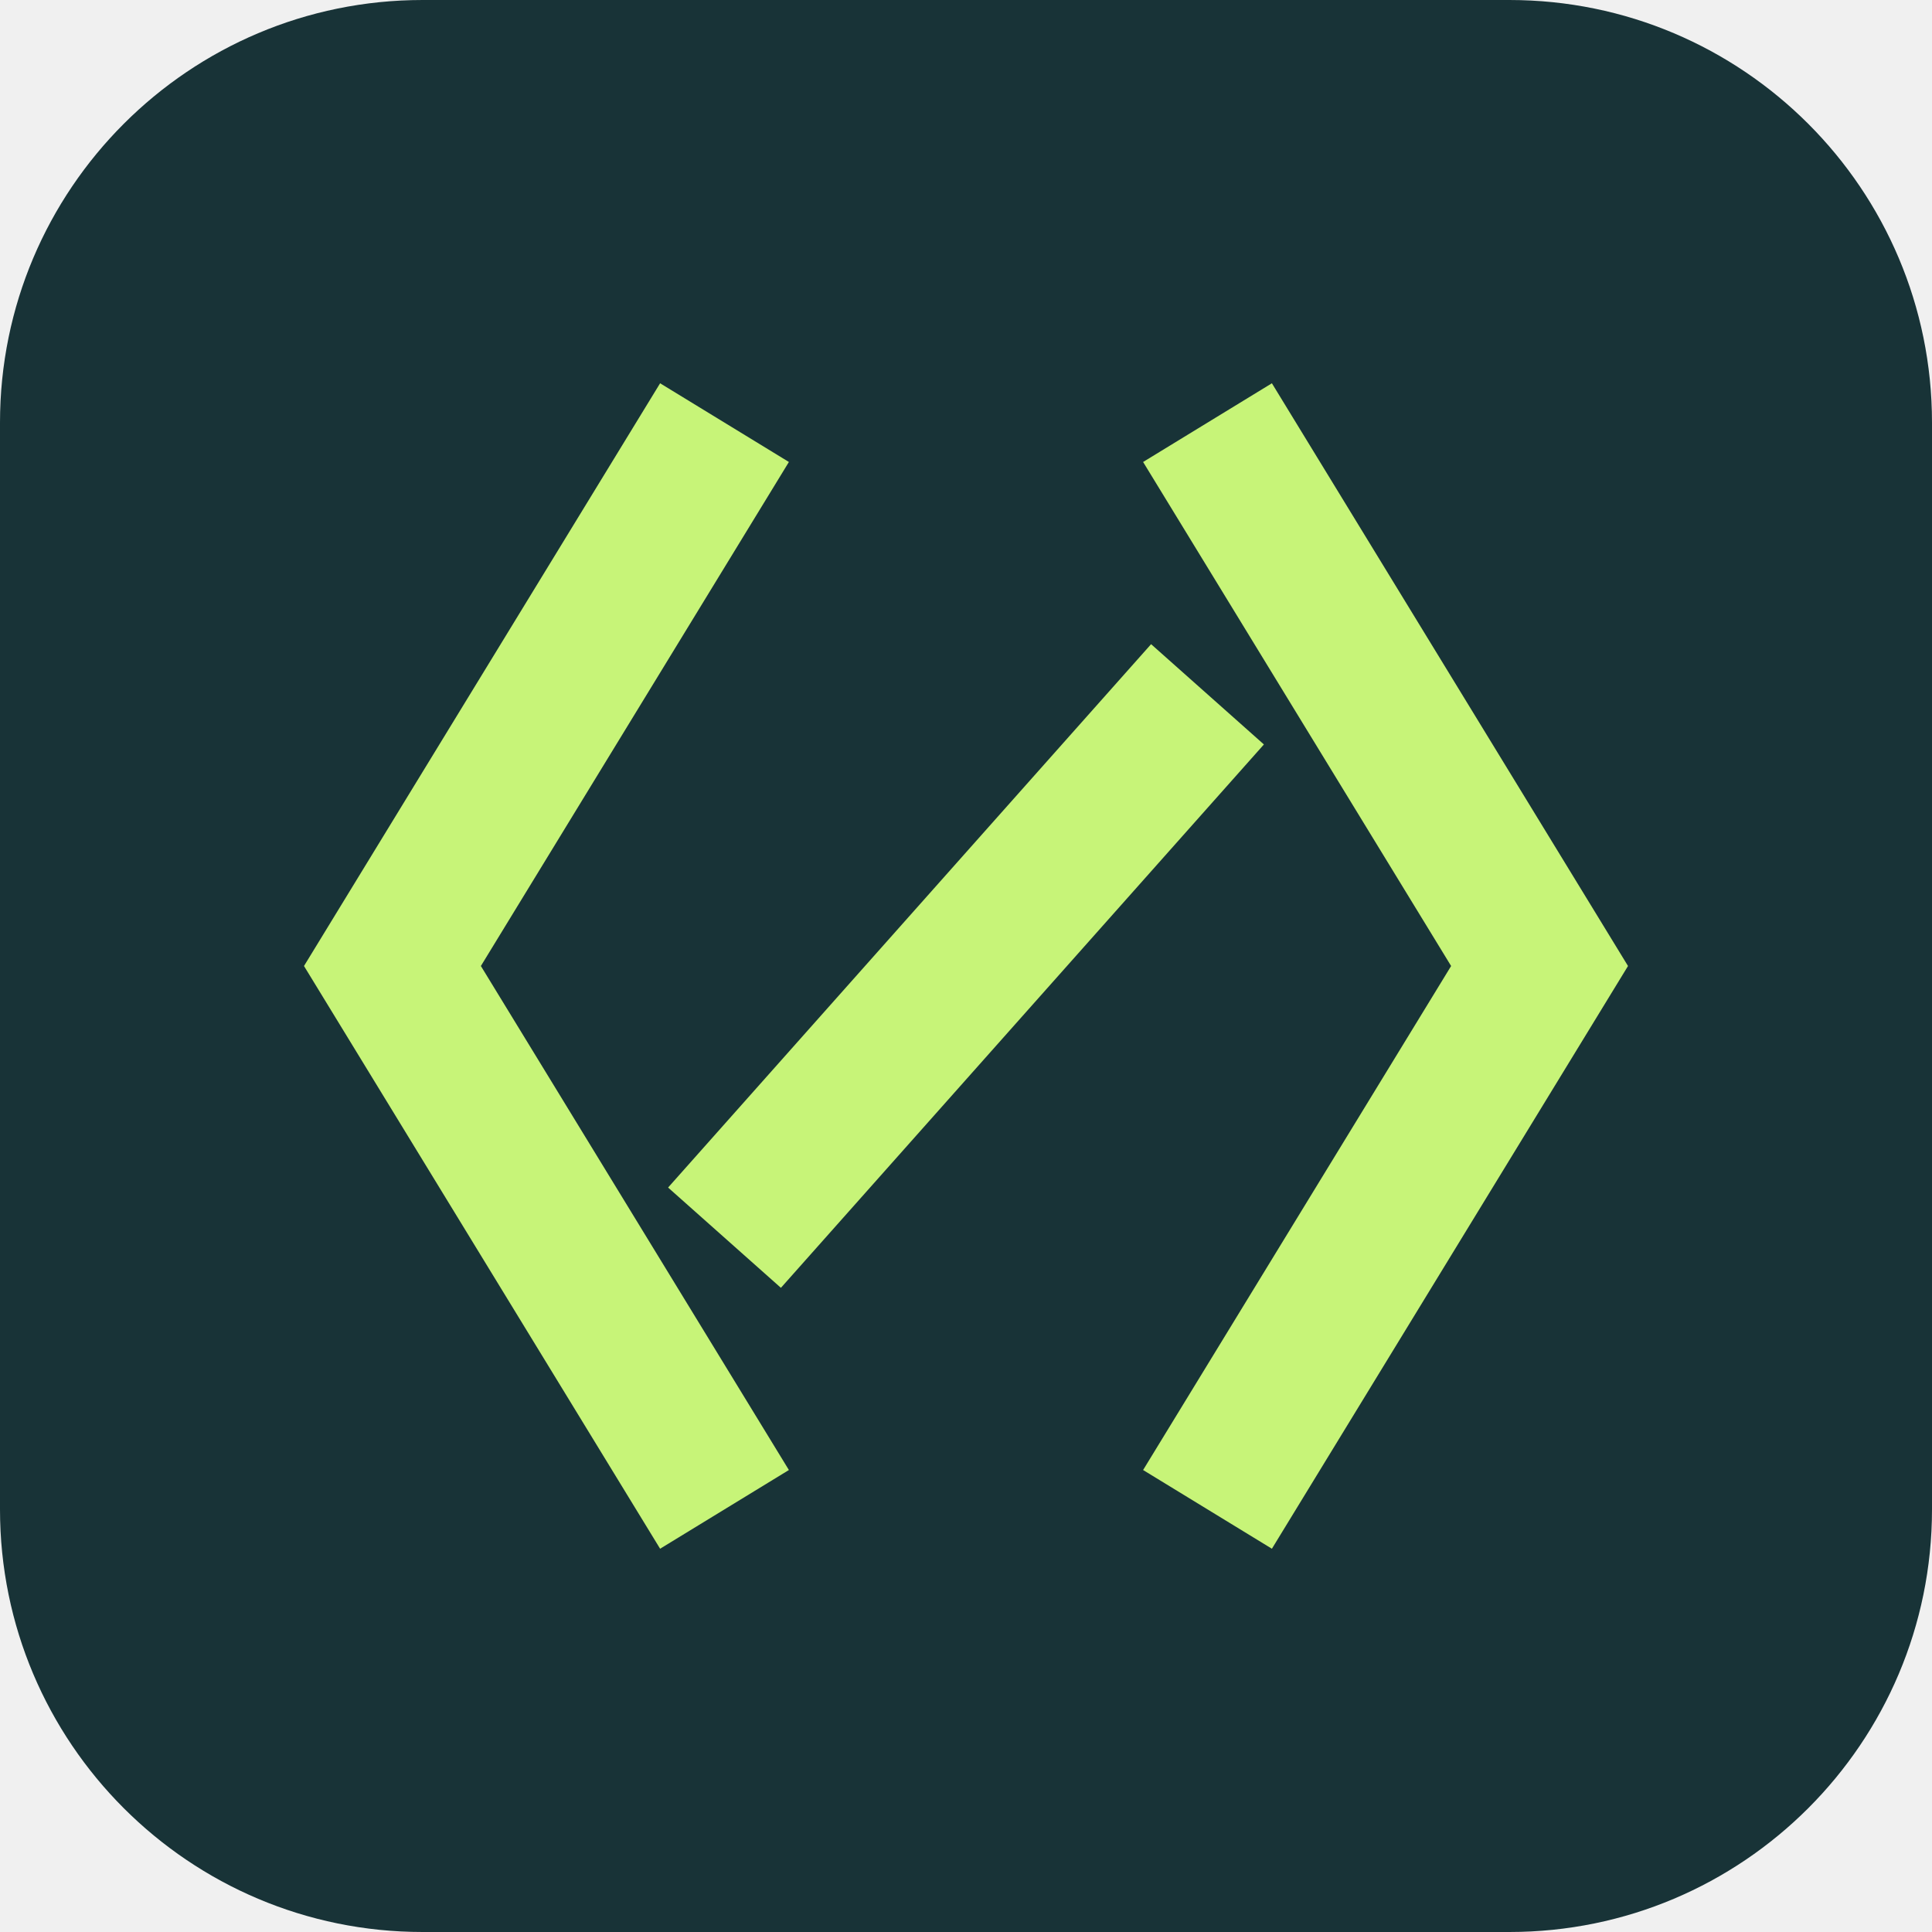
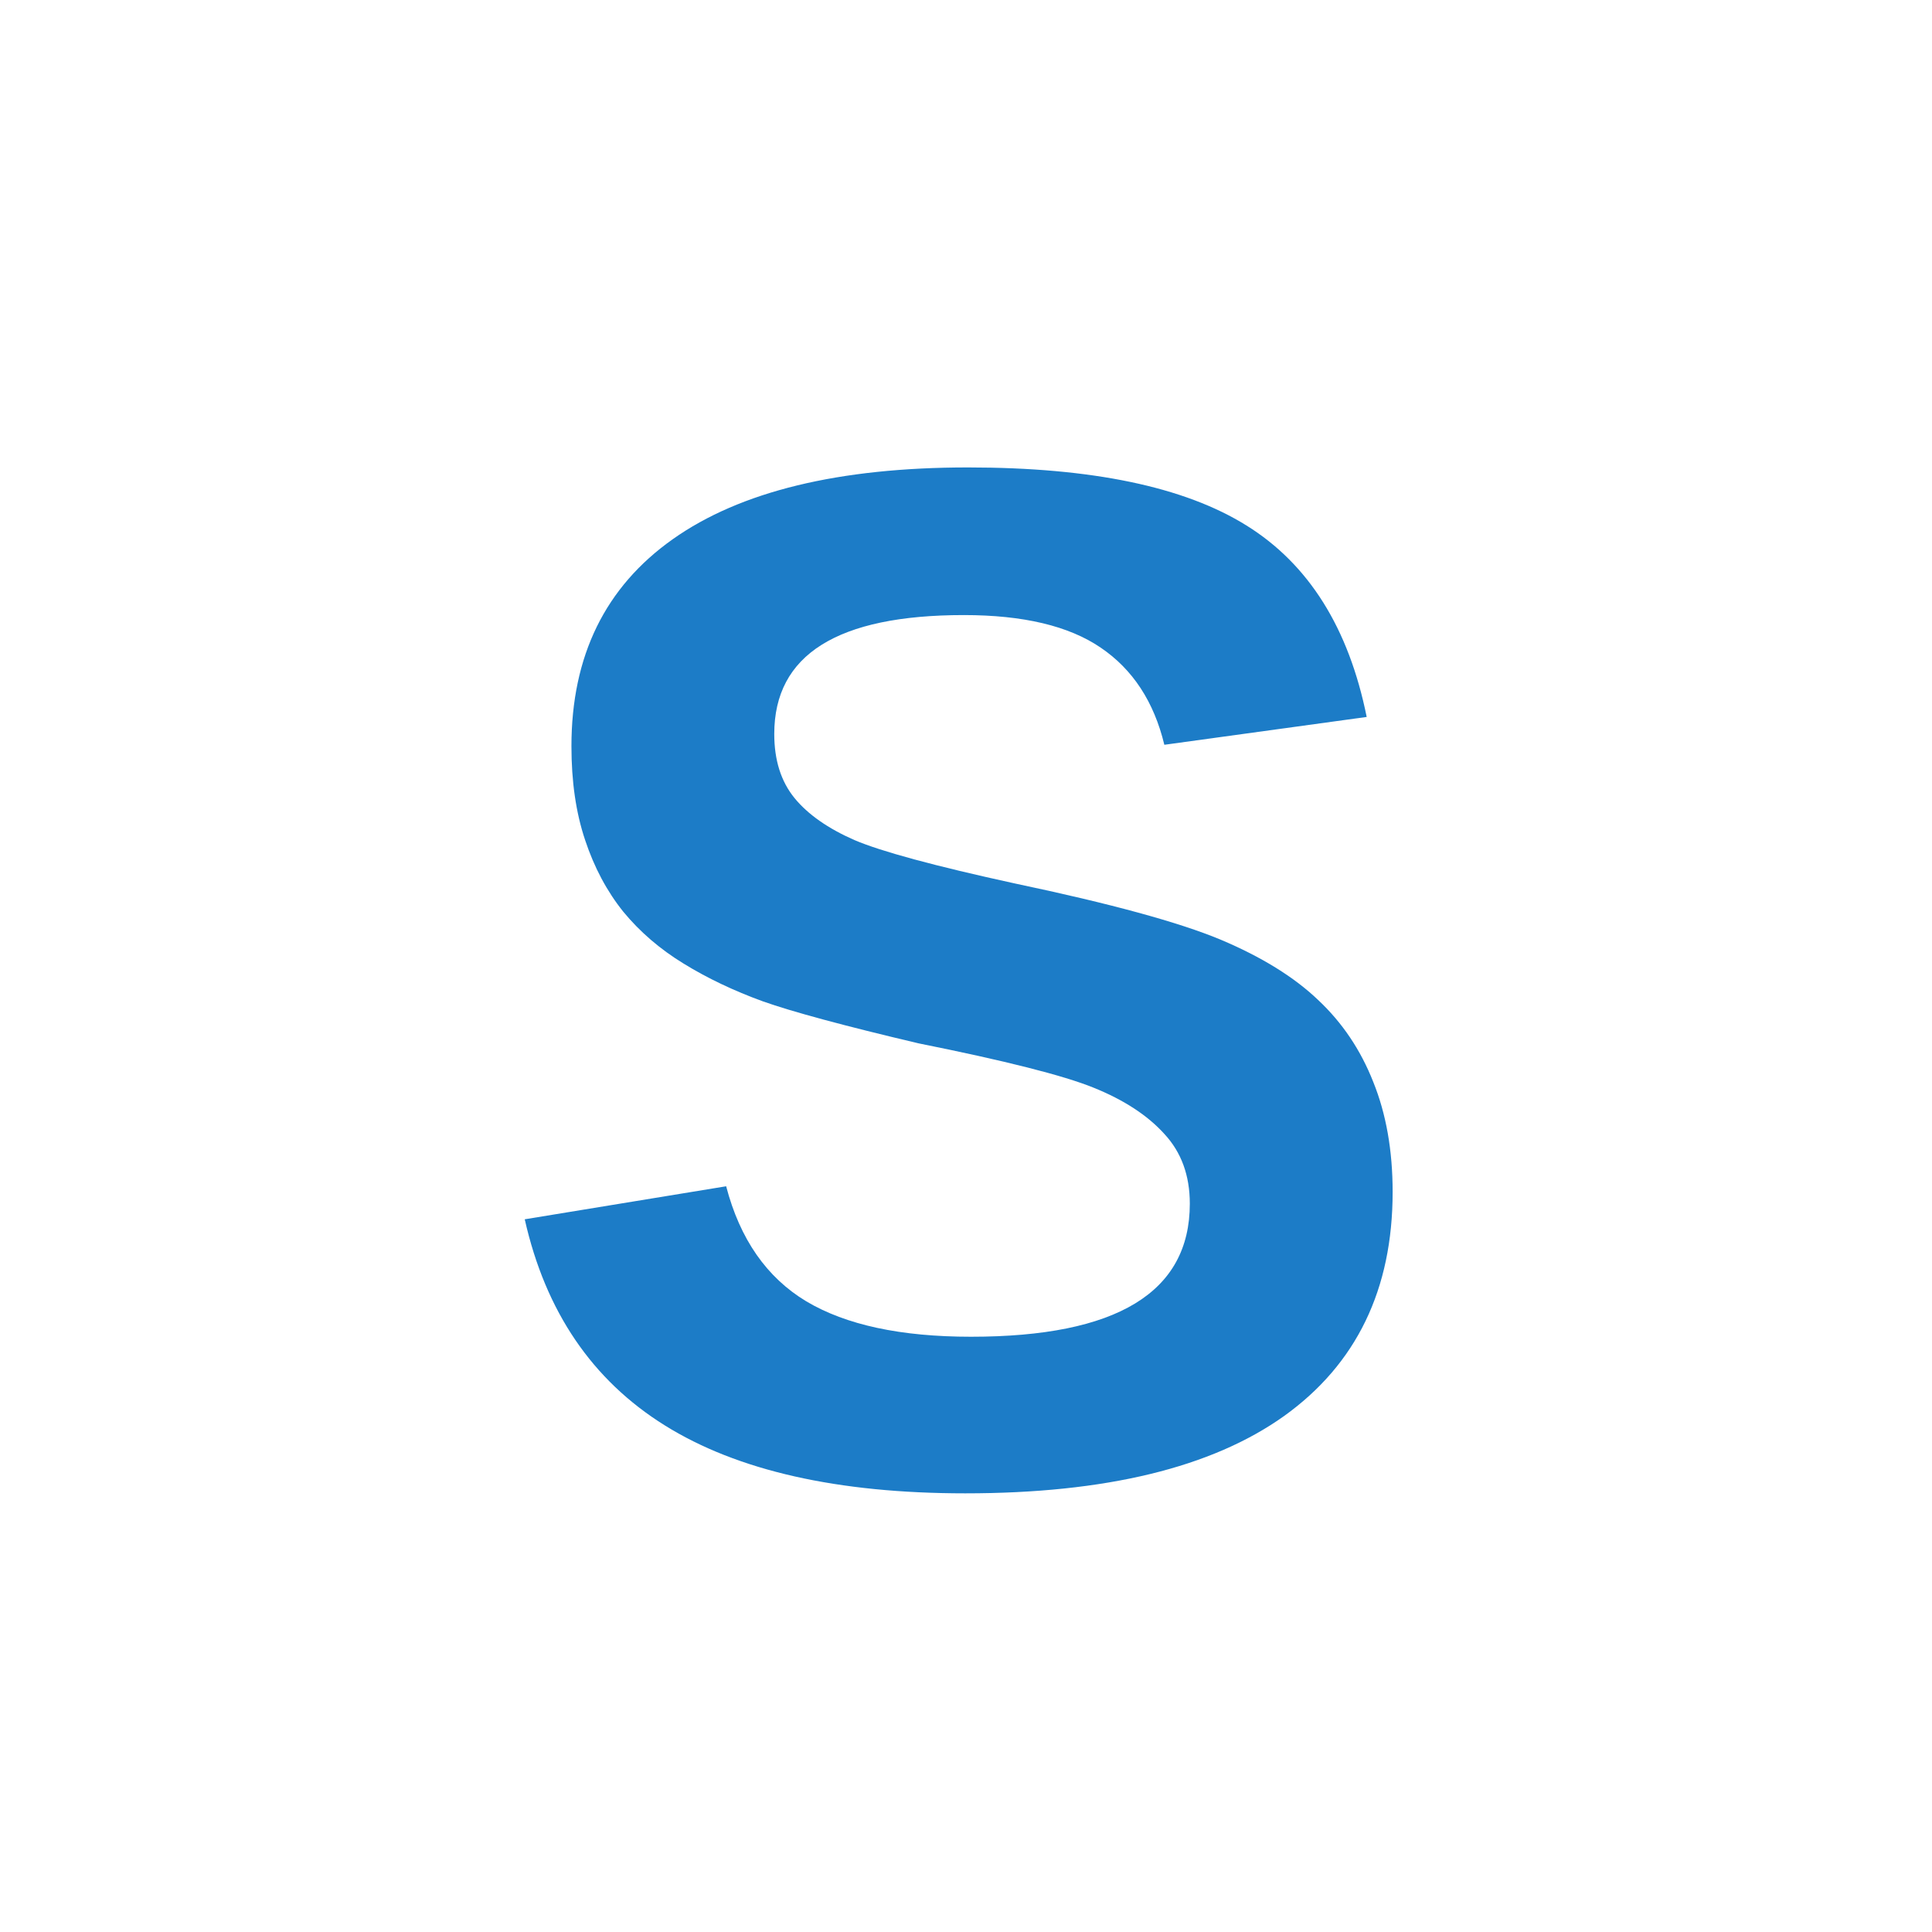
<svg xmlns="http://www.w3.org/2000/svg" viewBox="0 0 64 64">
-   <rect width="64" height="64" rx="14" fill="#183337" />
-   <path d="m24 14-11 18 11 18m16-36 11 18-11 18m-16-9 16-18" stroke="#c7f478" stroke-width="5" fill="none" />
+   <rect width="64" height="64" fill="white" />
+   <text x="32" y="49" font-family="Arial,sans-serif" font-size="48" font-weight="700" text-anchor="middle" fill="#1c7cc7">S</text>
</svg>
